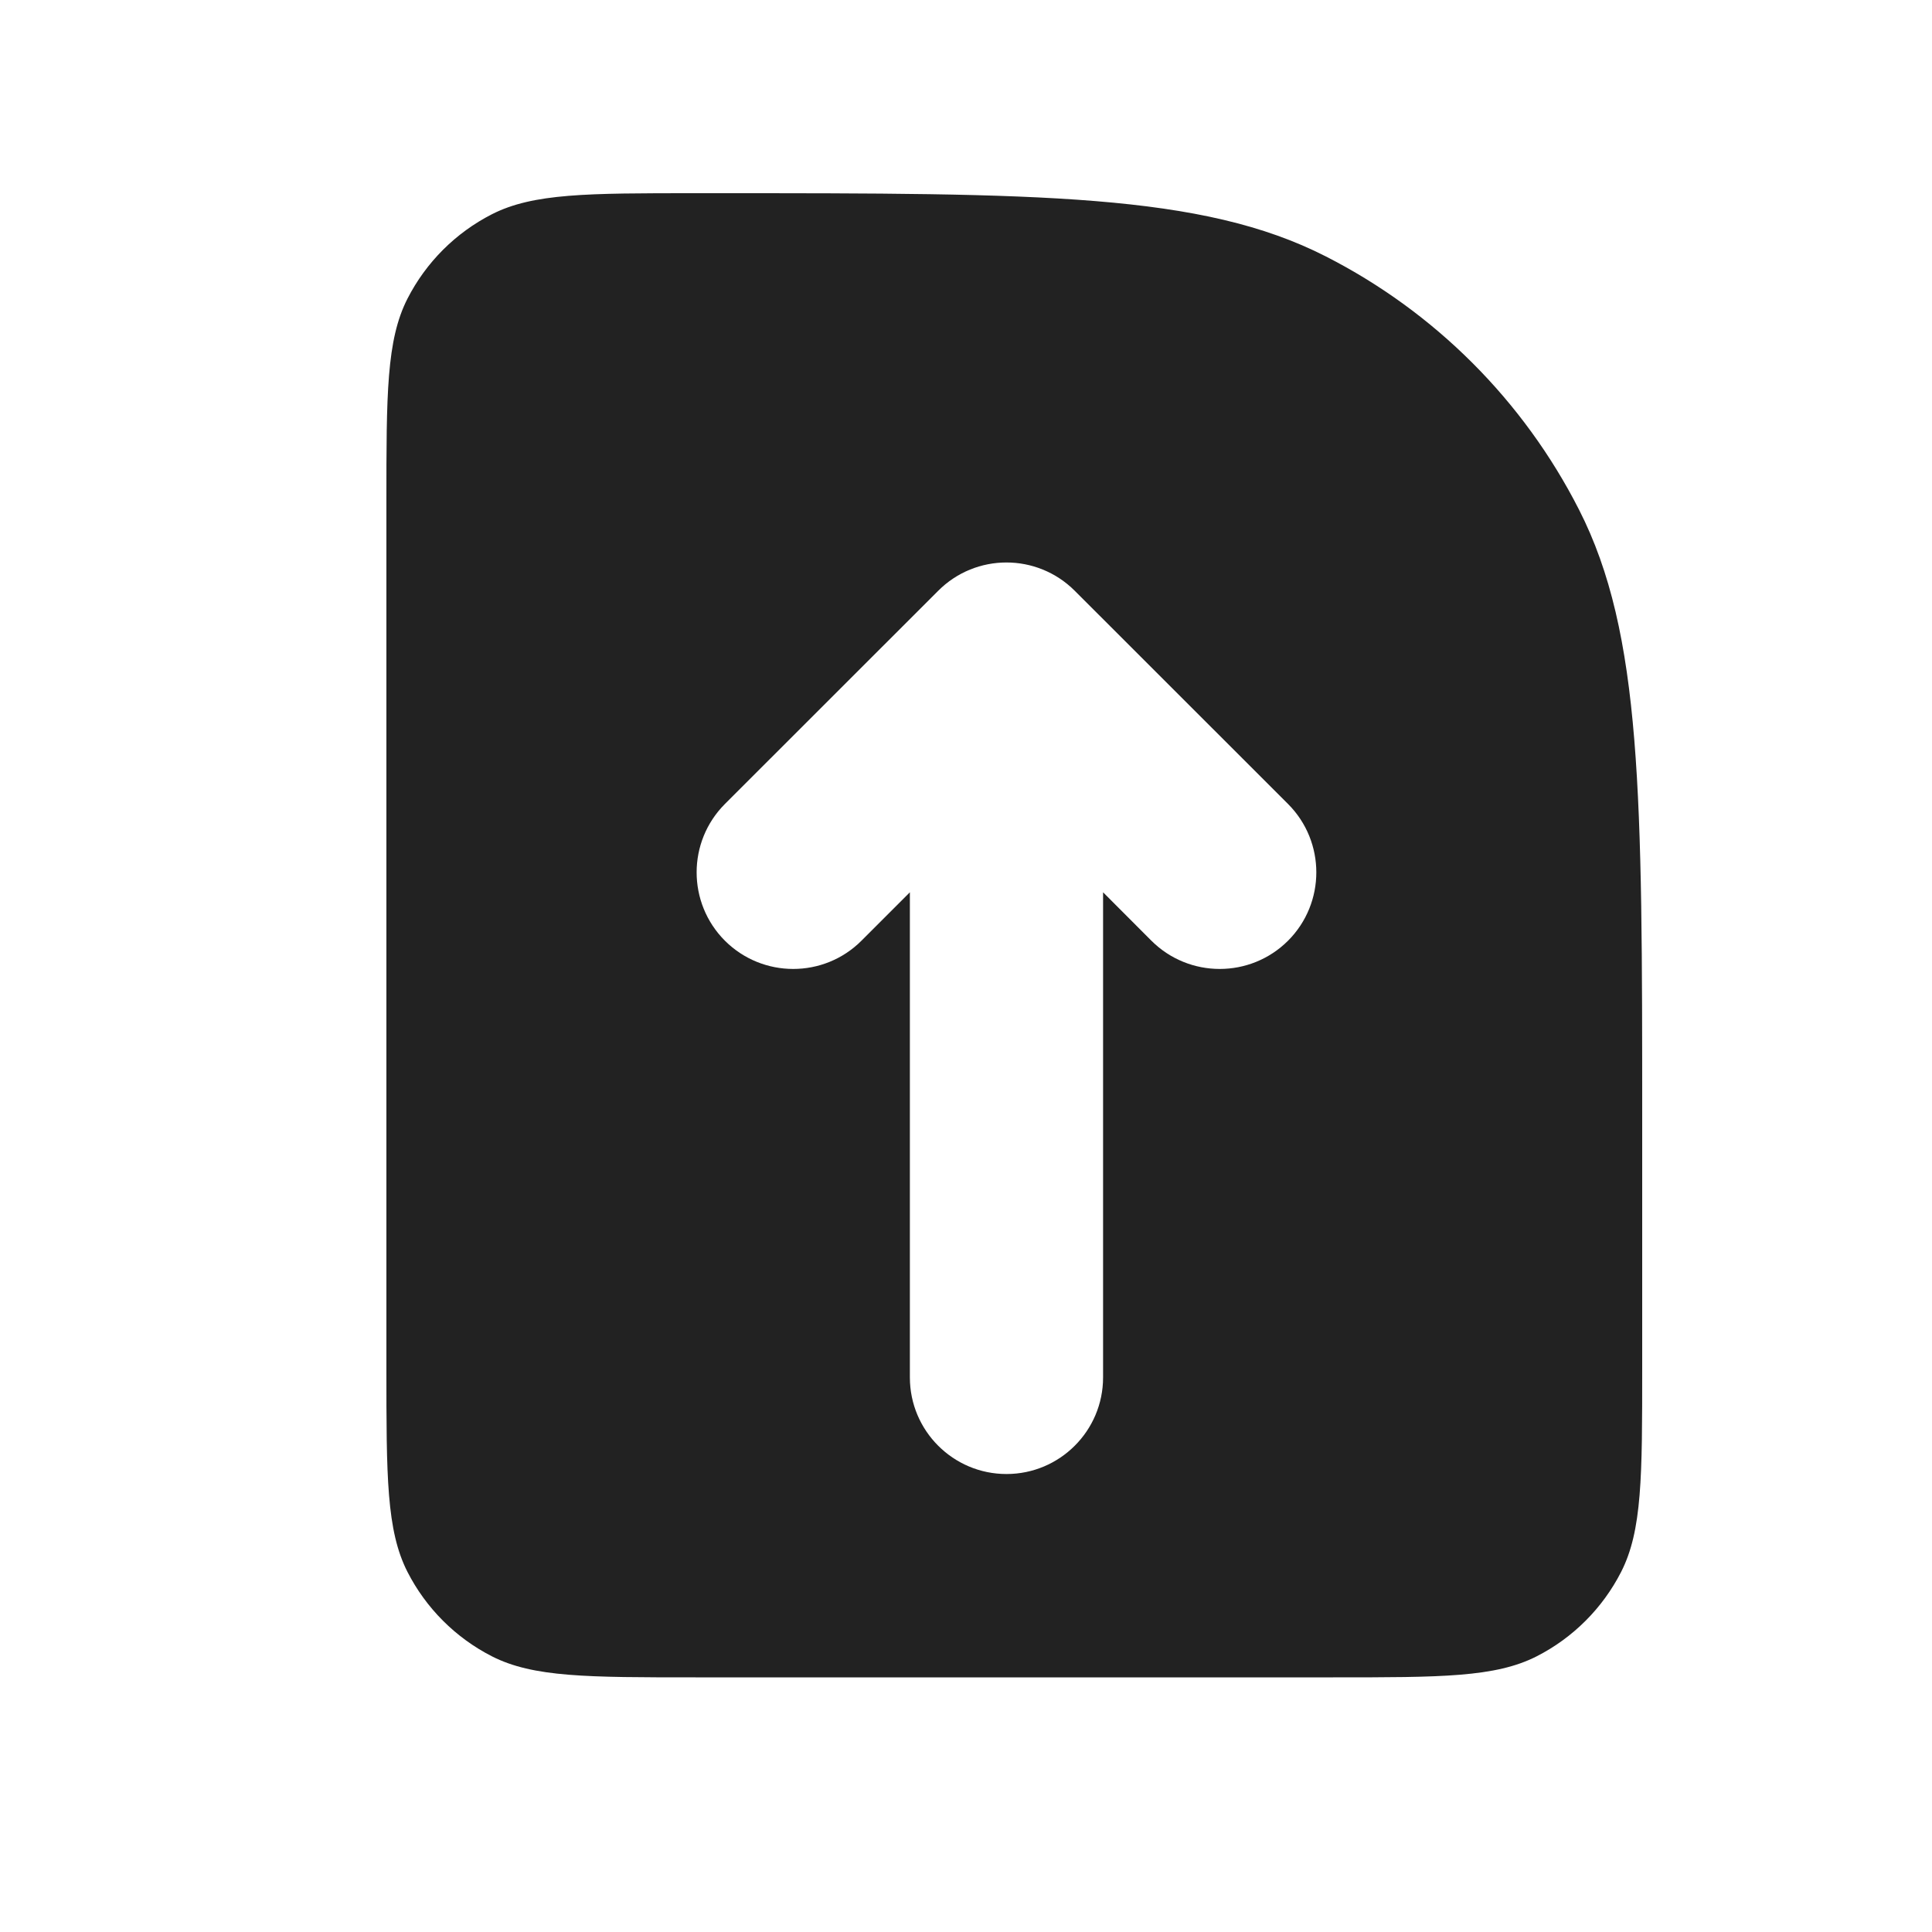
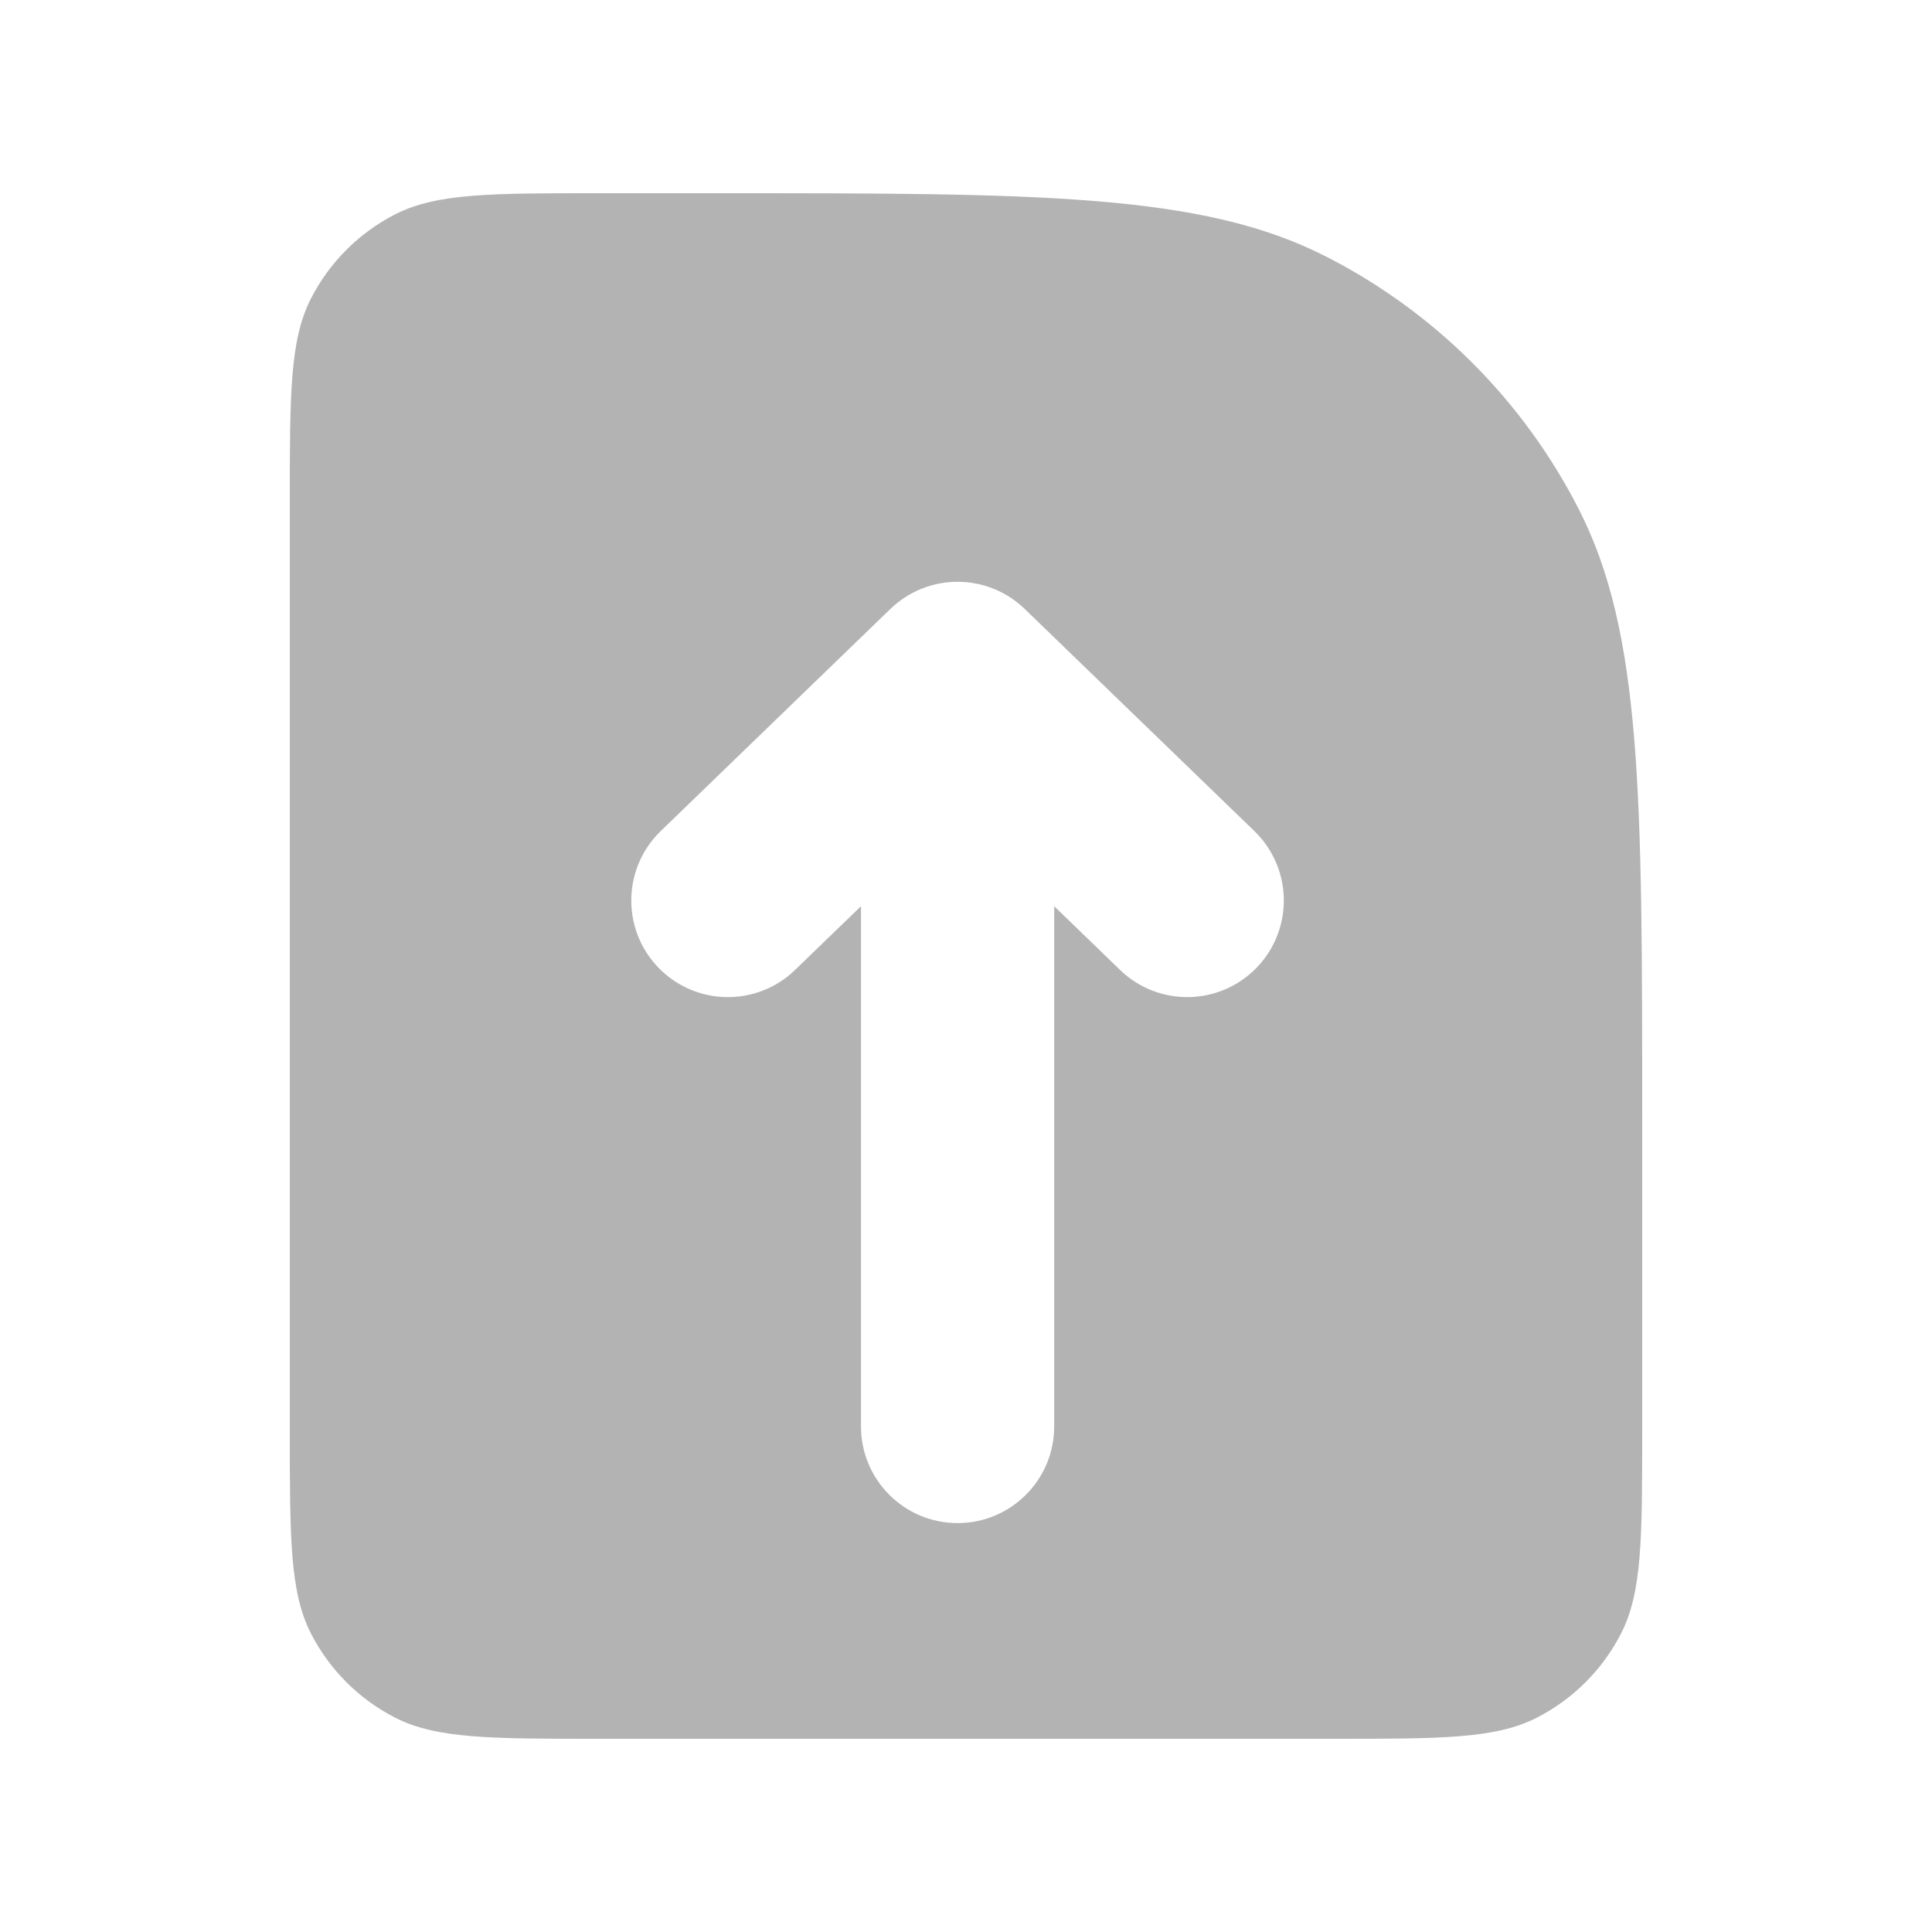
<svg xmlns="http://www.w3.org/2000/svg" width="20" height="20" viewBox="0 0 20 20" fill="none">
-   <path fill-rule="evenodd" clip-rule="evenodd" d="M4 5.2C4 4.08 4 3.52 4.218 3.092C4.41 2.716 4.716 2.41 5.092 2.218C5.52 2 6.08 2 7.2 2H7.4C10.76 2 12.441 2 13.724 2.654C14.853 3.229 15.771 4.147 16.346 5.276C17 6.56 17 8.24 17 11.6V14.164C17 15.284 17 15.844 16.782 16.272C16.59 16.648 16.284 16.954 15.908 17.146C15.48 17.364 14.92 17.364 13.8 17.364H7.2C6.08 17.364 5.52 17.364 5.092 17.146C4.716 16.954 4.41 16.648 4.218 16.272C4 15.844 4 15.284 4 14.164V5.2ZM11.419 9.237L11.919 9.738C12.31 10.128 12.943 10.128 13.334 9.738C13.724 9.347 13.724 8.714 13.334 8.323L11.126 6.116C10.735 5.725 10.102 5.725 9.712 6.116L7.504 8.323C7.114 8.714 7.114 9.347 7.504 9.738C7.895 10.128 8.528 10.128 8.918 9.738L9.419 9.237V14.259C9.419 14.811 9.867 15.259 10.419 15.259C10.971 15.259 11.419 14.811 11.419 14.259V9.237Z" fill="#222222" />
+   <path fill-rule="evenodd" clip-rule="evenodd" d="M3 5.2C3 4.08 3 3.52 3.218 3.092C3.41 2.716 3.716 2.41 4.092 2.218C4.52 2 5.08 2 6.2 2H7.4C10.76 2 12.441 2 13.724 2.654C14.853 3.229 15.771 4.147 16.346 5.276C17 6.56 17 8.24 17 11.6V14.8C17 15.92 17 16.48 16.782 16.908C16.59 17.284 16.284 17.59 15.908 17.782C15.48 18 14.92 18 13.8 18H6.2C5.08 18 4.52 18 4.092 17.782C3.716 17.59 3.41 17.284 3.218 16.908C3 16.48 3 15.92 3 14.8V5.2ZM10.913 9.381L11.595 10.041C11.992 10.425 12.625 10.414 13.009 10.017C13.393 9.62 13.382 8.987 12.985 8.603L10.608 6.304C10.22 5.929 9.605 5.929 9.217 6.304L6.84 8.603C6.443 8.987 6.432 9.62 6.816 10.017C7.2 10.414 7.833 10.425 8.23 10.041L8.913 9.381V14.767C8.913 15.319 9.361 15.767 9.913 15.767C10.465 15.767 10.913 15.319 10.913 14.767V9.381Z" fill="#B3B3B3" />
</svg>
